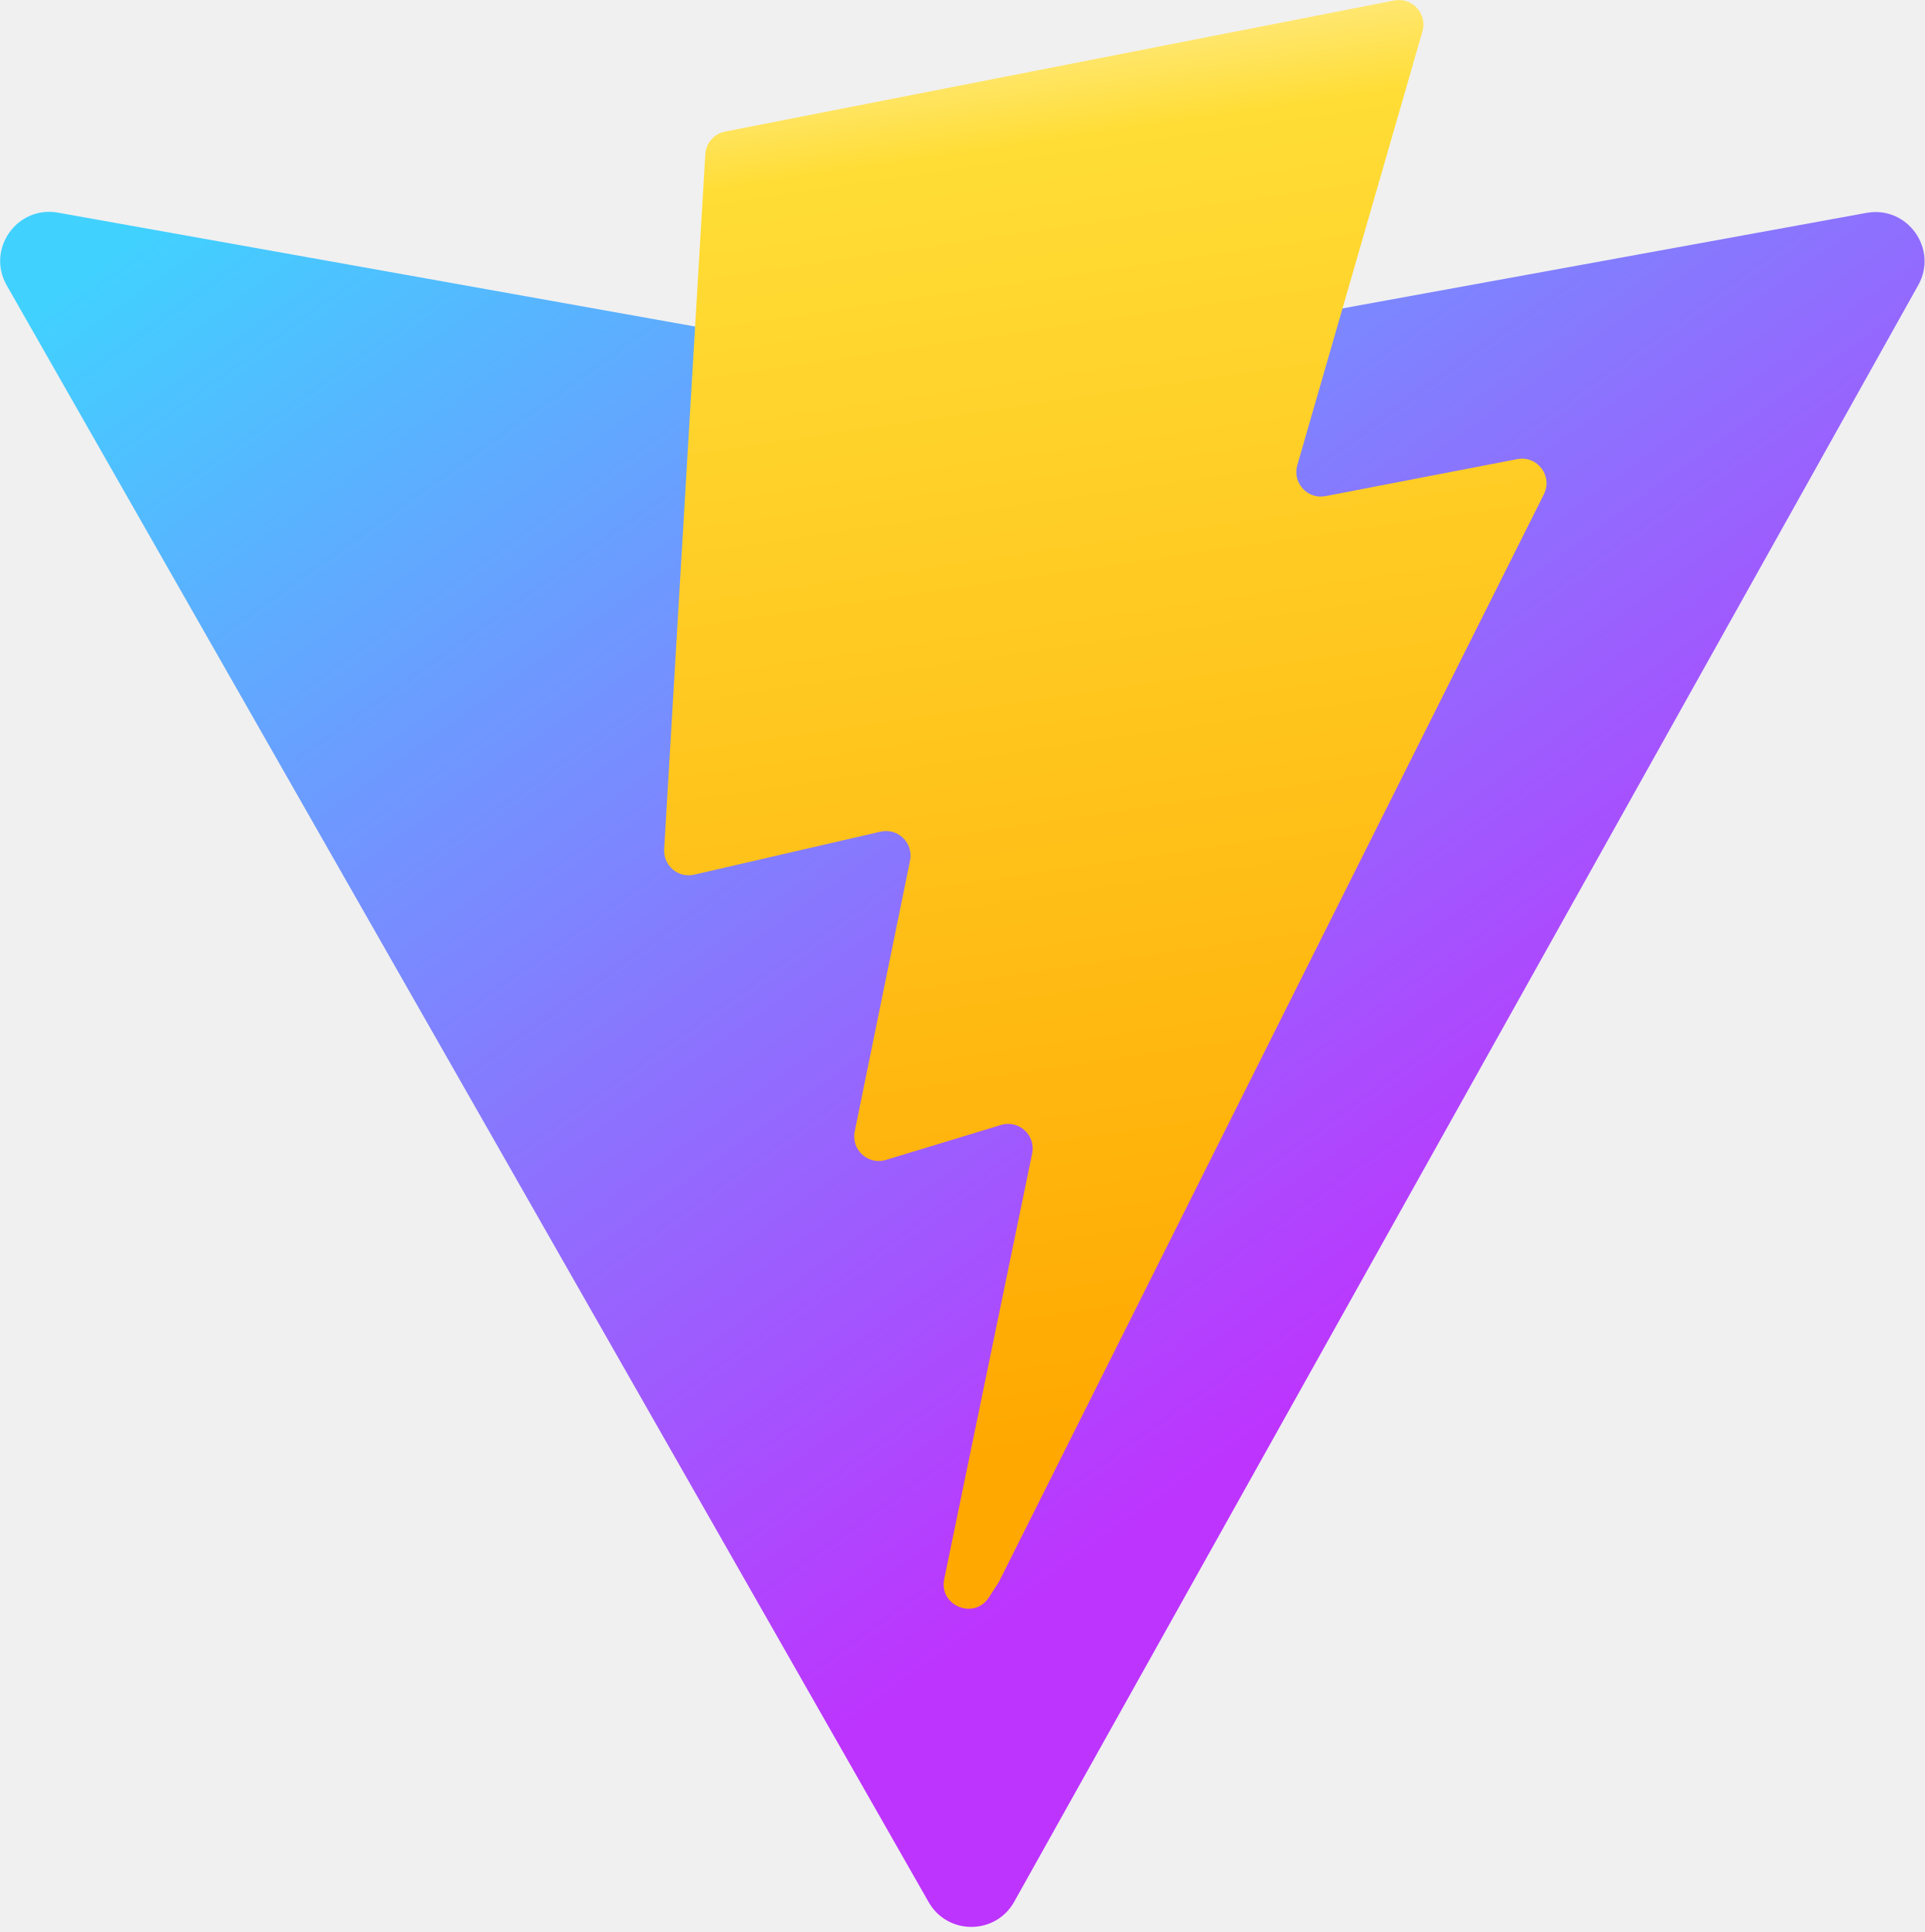
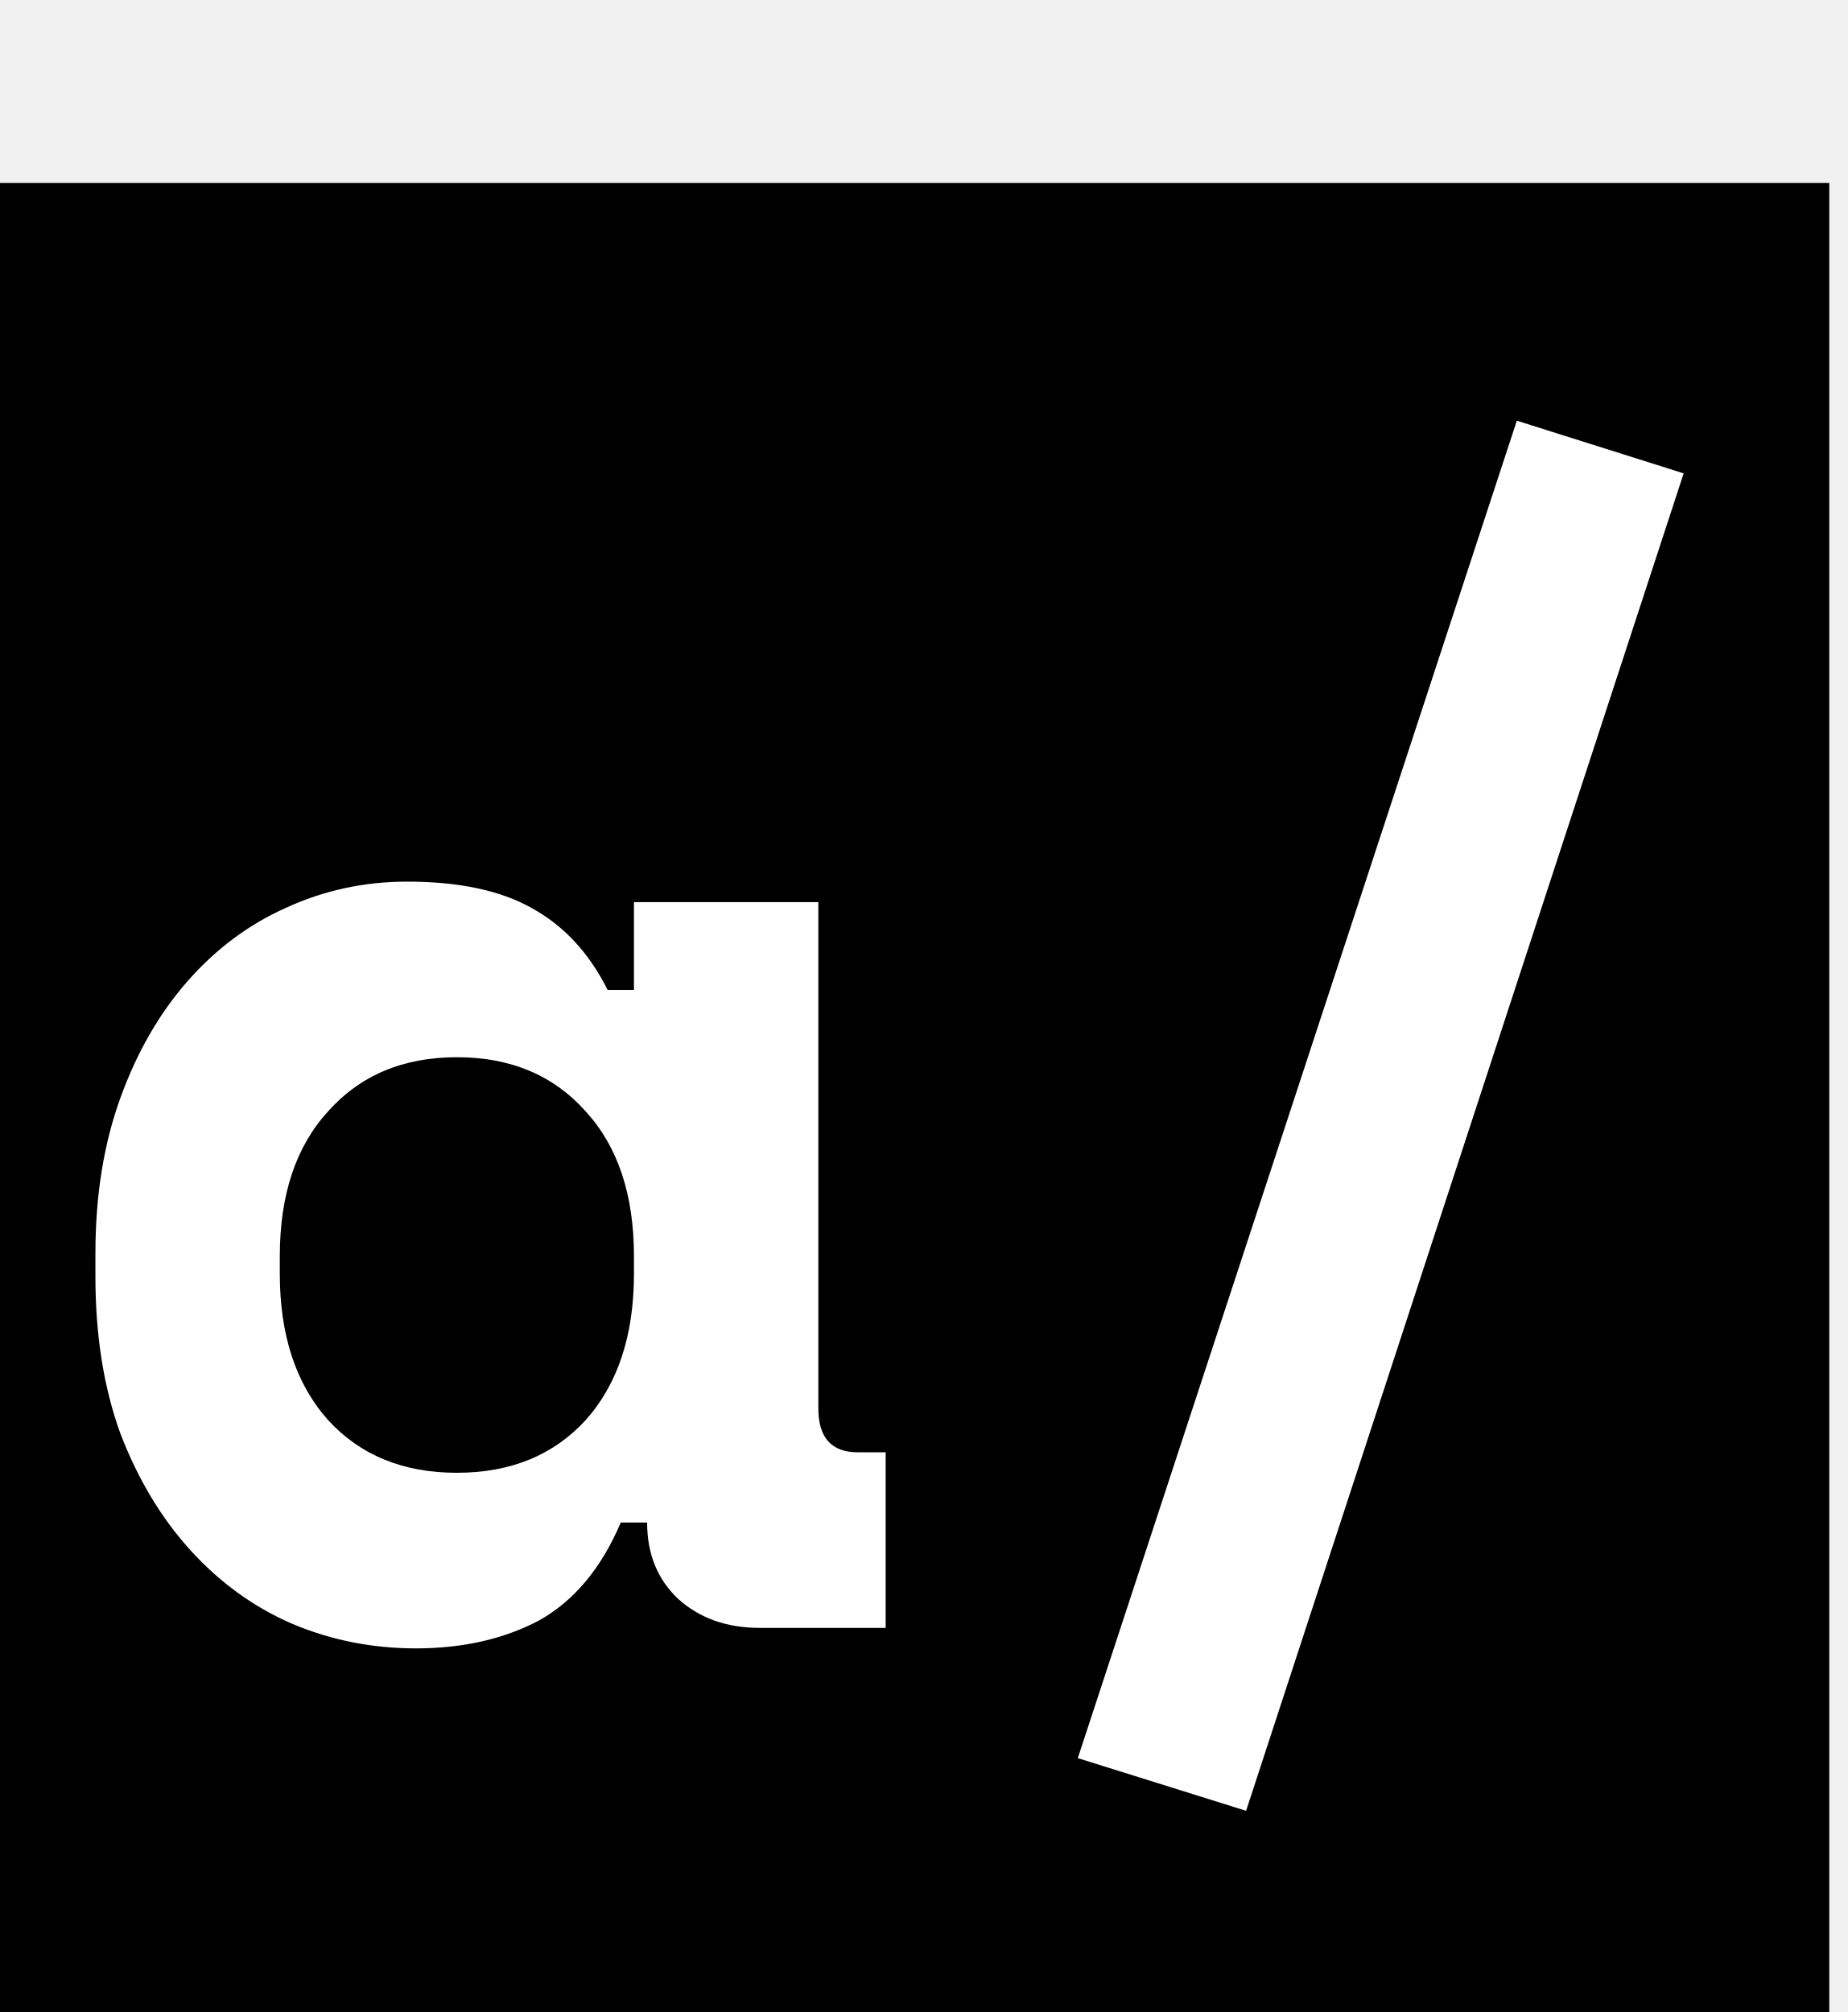
- <svg xmlns="http://www.w3.org/2000/svg" aria-hidden="true" role="img" class="iconify iconify--logos" width="31.88" height="32" preserveAspectRatio="xMidYMid meet" viewBox="0 0 256 257">
-   <defs>
-     <linearGradient id="IconifyId1813088fe1fbc01fb466" x1="-.828%" x2="57.636%" y1="7.652%" y2="78.411%">
-       <stop offset="0%" stop-color="#41D1FF" />
-       <stop offset="100%" stop-color="#BD34FE" />
-     </linearGradient>
-     <linearGradient id="IconifyId1813088fe1fbc01fb467" x1="43.376%" x2="50.316%" y1="2.242%" y2="89.03%">
-       <stop offset="0%" stop-color="#FFEA83" />
-       <stop offset="8.333%" stop-color="#FFDD35" />
-       <stop offset="100%" stop-color="#FFA800" />
-     </linearGradient>
-   </defs>
-   <path fill="url(#IconifyId1813088fe1fbc01fb466)" d="M255.153 37.938L134.897 252.976c-2.483 4.44-8.862 4.466-11.382.048L.875 37.958c-2.746-4.814 1.371-10.646 6.827-9.67l120.385 21.517a6.537 6.537 0 0 0 2.322-.004l117.867-21.483c5.438-.991 9.574 4.796 6.877 9.62Z" />
-   <path fill="url(#IconifyId1813088fe1fbc01fb467)" d="M185.432.063L96.44 17.501a3.268 3.268 0 0 0-2.634 3.014l-5.474 92.456a3.268 3.268 0 0 0 3.997 3.378l24.777-5.718c2.318-.535 4.413 1.507 3.936 3.838l-7.361 36.047c-.495 2.426 1.782 4.5 4.151 3.78l15.304-4.649c2.372-.72 4.652 1.36 4.15 3.788l-11.698 56.621c-.732 3.542 3.979 5.473 5.943 2.437l1.313-2.028l72.516-144.72c1.215-2.423-.88-5.186-3.54-4.672l-25.505 4.922c-2.396.462-4.435-1.77-3.759-4.114l16.646-57.705c.677-2.35-1.37-4.583-3.769-4.113Z" />
+ <svg xmlns="http://www.w3.org/2000/svg" width="101" height="110" viewBox="0 0 101 110" fill="none">
+   <rect y="10" width="100" height="100" fill="black" />
+   <path d="M33.936 83.24C32.869 85.747 31.376 87.533 29.456 88.6C27.536 89.613 25.296 90.12 22.736 90.12C20.336 90.12 18.069 89.667 15.936 88.76C13.856 87.853 12.016 86.52 10.416 84.76C8.816 83 7.536 80.867 6.576 78.36C5.669 75.853 5.216 73 5.216 69.8V68.52C5.216 65.373 5.669 62.547 6.576 60.04C7.482 57.533 8.709 55.4 10.256 53.64C11.802 51.88 13.589 50.547 15.616 49.64C17.696 48.68 19.909 48.2 22.256 48.2C25.082 48.2 27.349 48.68 29.056 49.64C30.816 50.6 32.202 52.093 33.216 54.12H34.656V49.32H44.736V77C44.736 78.6 45.456 79.4 46.896 79.4H48.416V89H41.536C39.722 89 38.229 88.467 37.056 87.4C35.936 86.333 35.376 84.947 35.376 83.24H33.936ZM24.976 80.52C27.909 80.52 30.256 79.56 32.016 77.64C33.776 75.667 34.656 73 34.656 69.64V68.68C34.656 65.32 33.776 62.68 32.016 60.76C30.256 58.787 27.909 57.8 24.976 57.8C22.042 57.8 19.696 58.787 17.936 60.76C16.176 62.68 15.296 65.32 15.296 68.68V69.64C15.296 73 16.176 75.667 17.936 77.64C19.696 79.56 22.042 80.52 24.976 80.52ZM82.92 23L92.04 25.88L68.12 99L58.92 96.12L82.92 23Z" fill="white" />
</svg>
